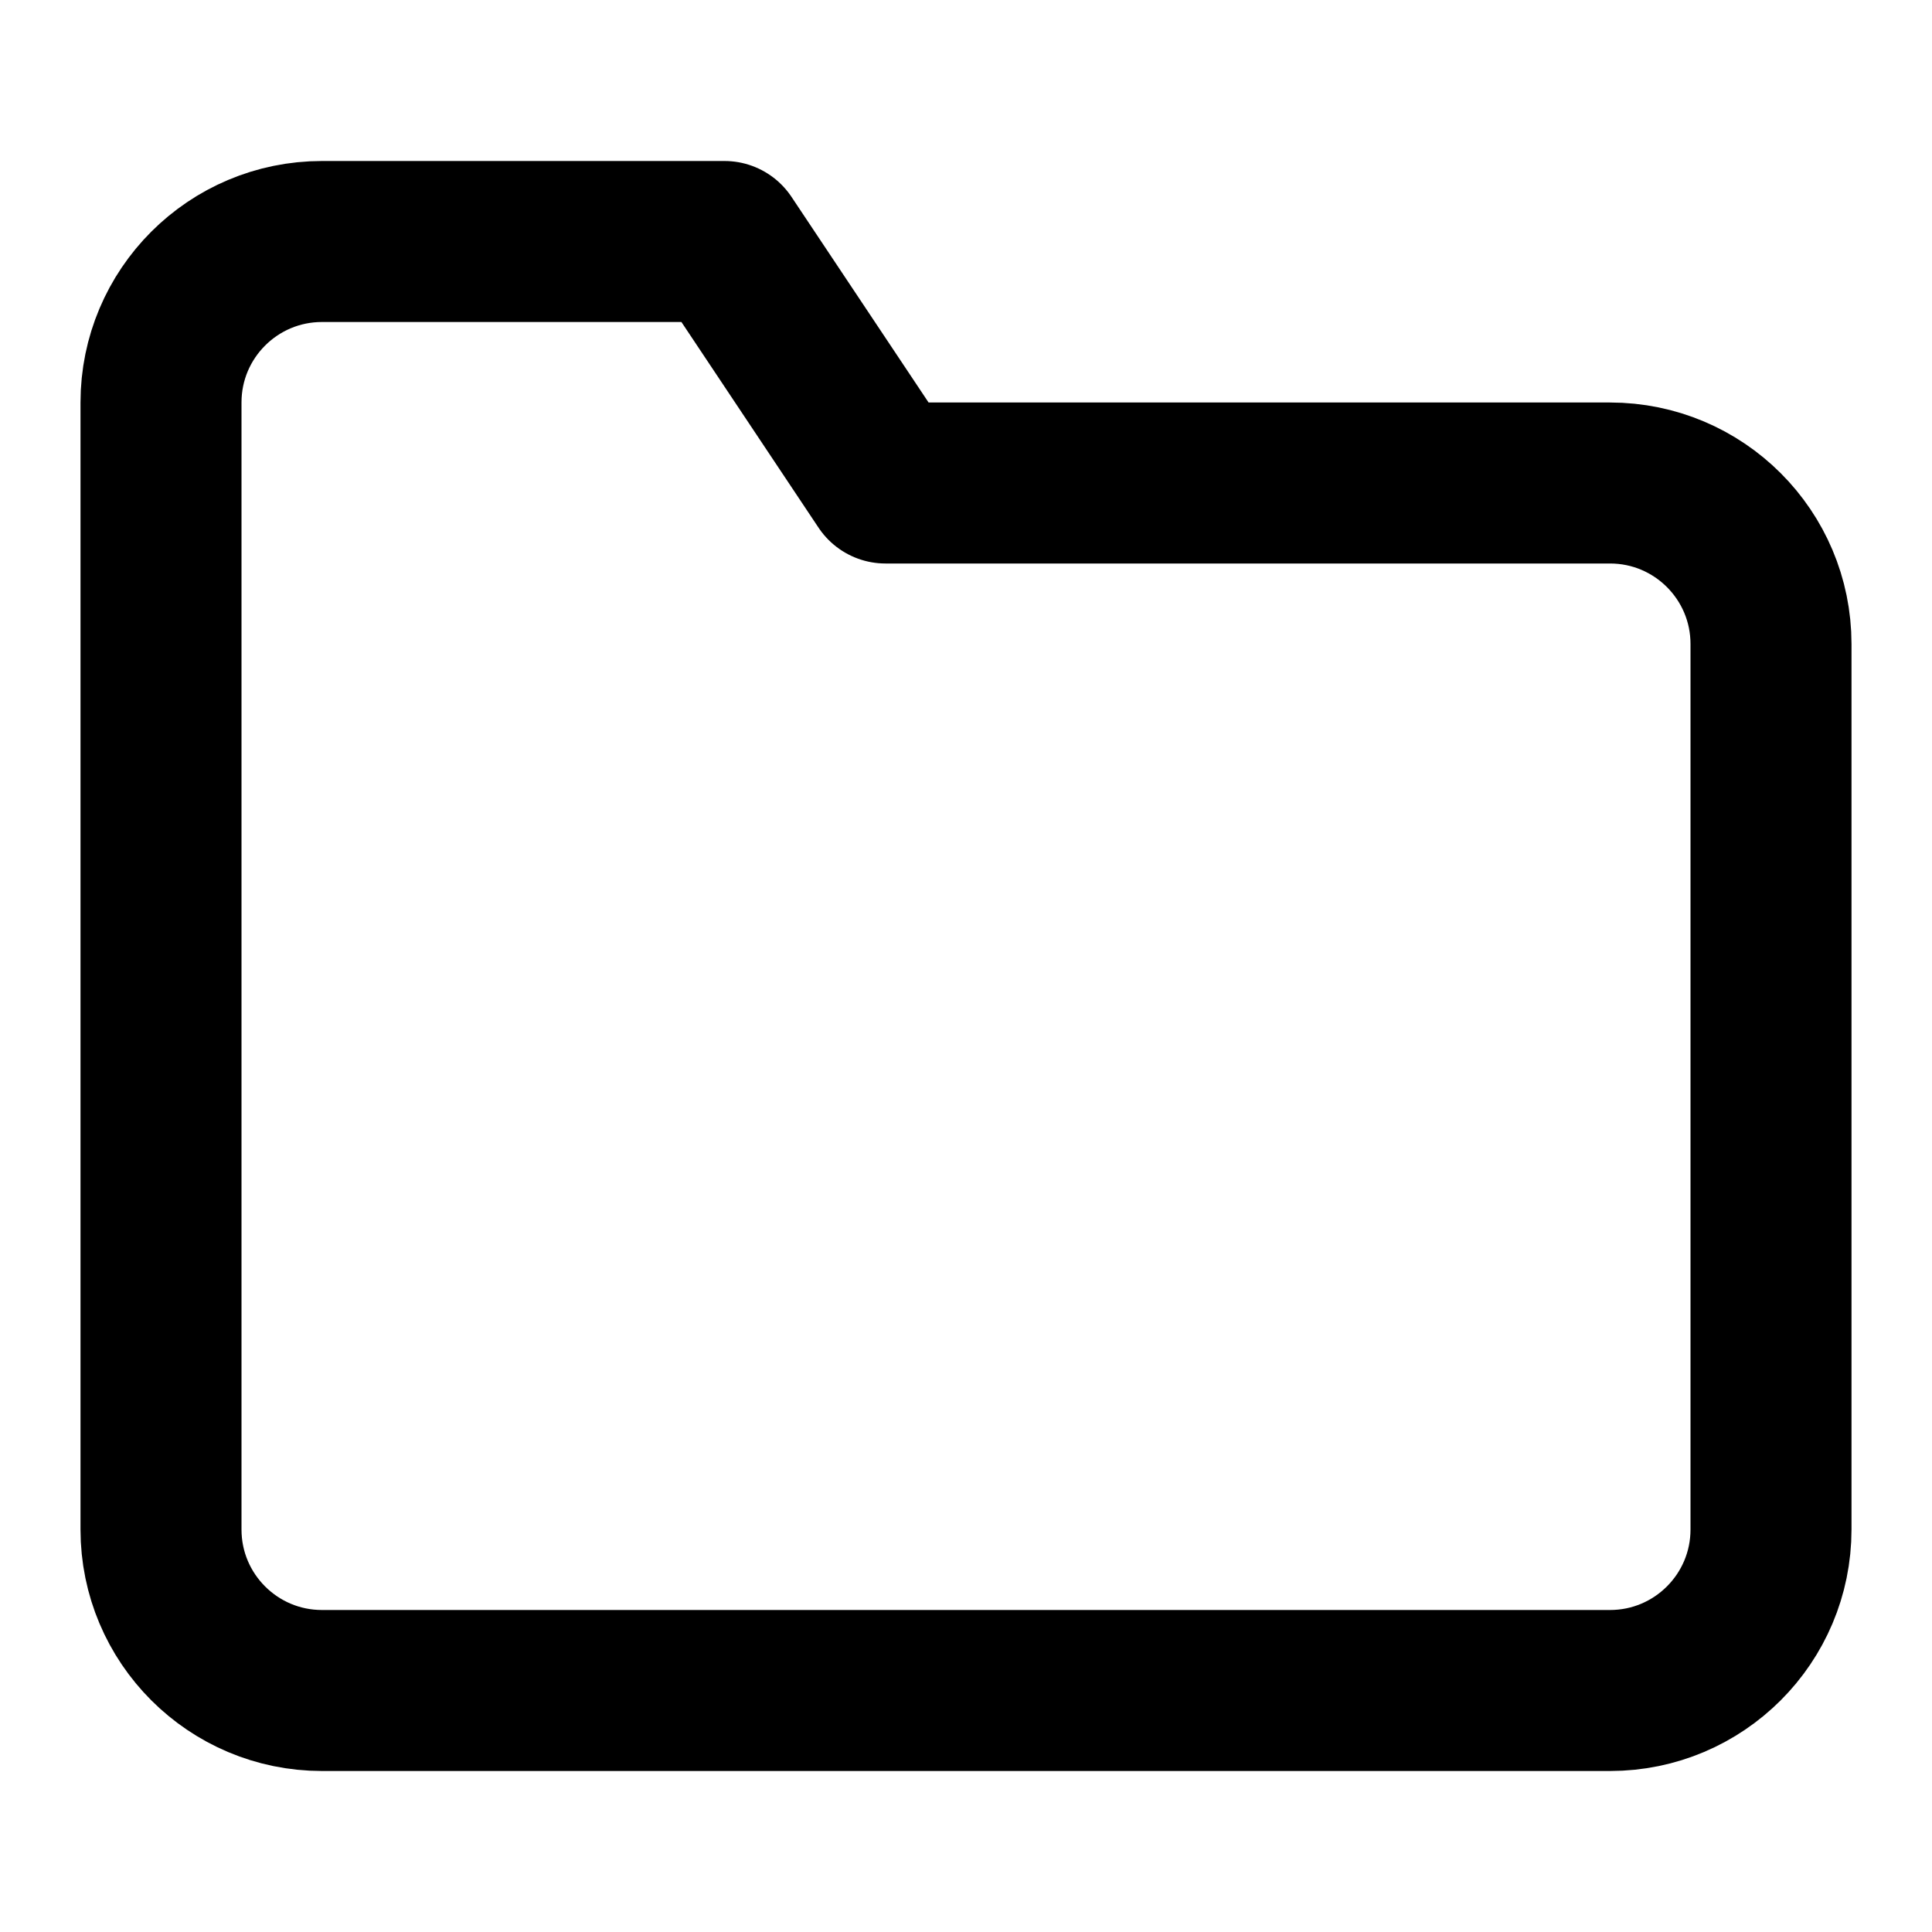
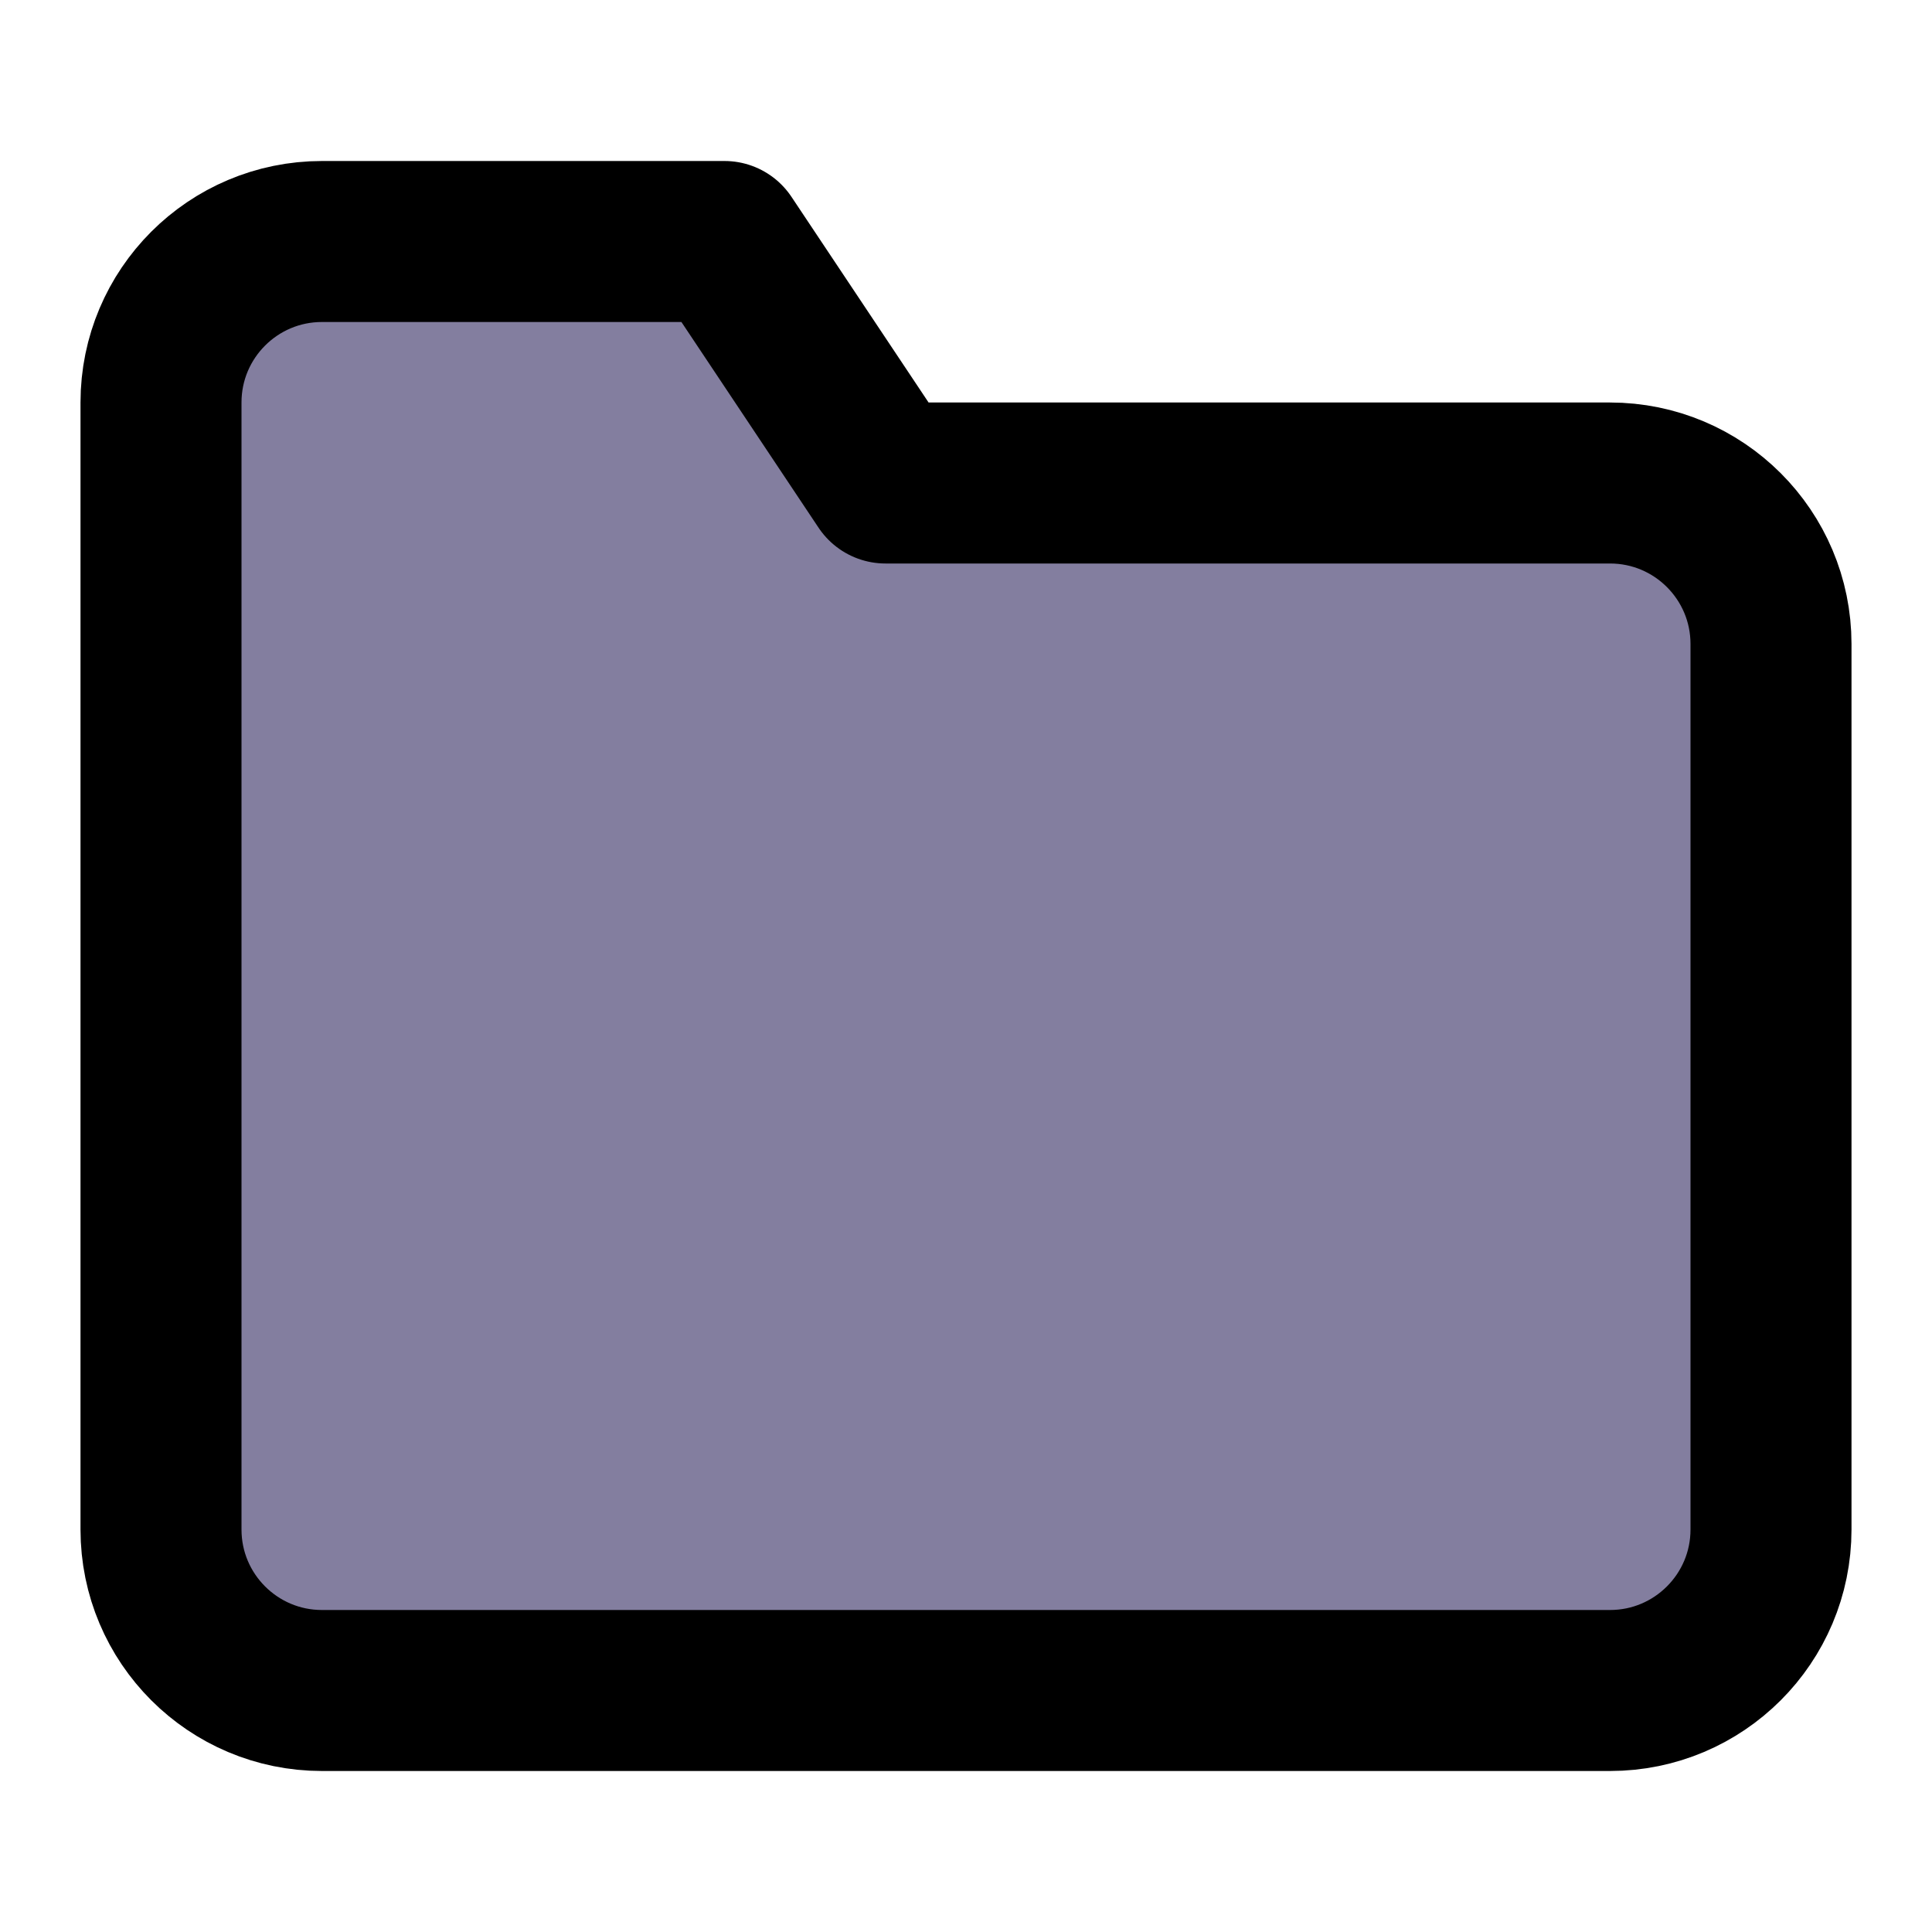
- <svg xmlns="http://www.w3.org/2000/svg" width="24" height="24" viewBox="0 0 24 24" fill="none" stroke="currentColor" stroke-width="2" stroke-linecap="round" stroke-linejoin="round" class="feather feather-folder">
+ <svg xmlns="http://www.w3.org/2000/svg" width="24" height="24" viewBox="0 0 24 24" fill="#837E9F" stroke="currentColor" stroke-width="2" stroke-linecap="round" stroke-linejoin="round" class="feather feather-folder">
  <path d="M22 19a2 2 0 0 1-2 2H4a2 2 0 0 1-2-2V5a2 2 0 0 1 2-2h5l2 3h9a2 2 0 0 1 2 2z" />
</svg>
